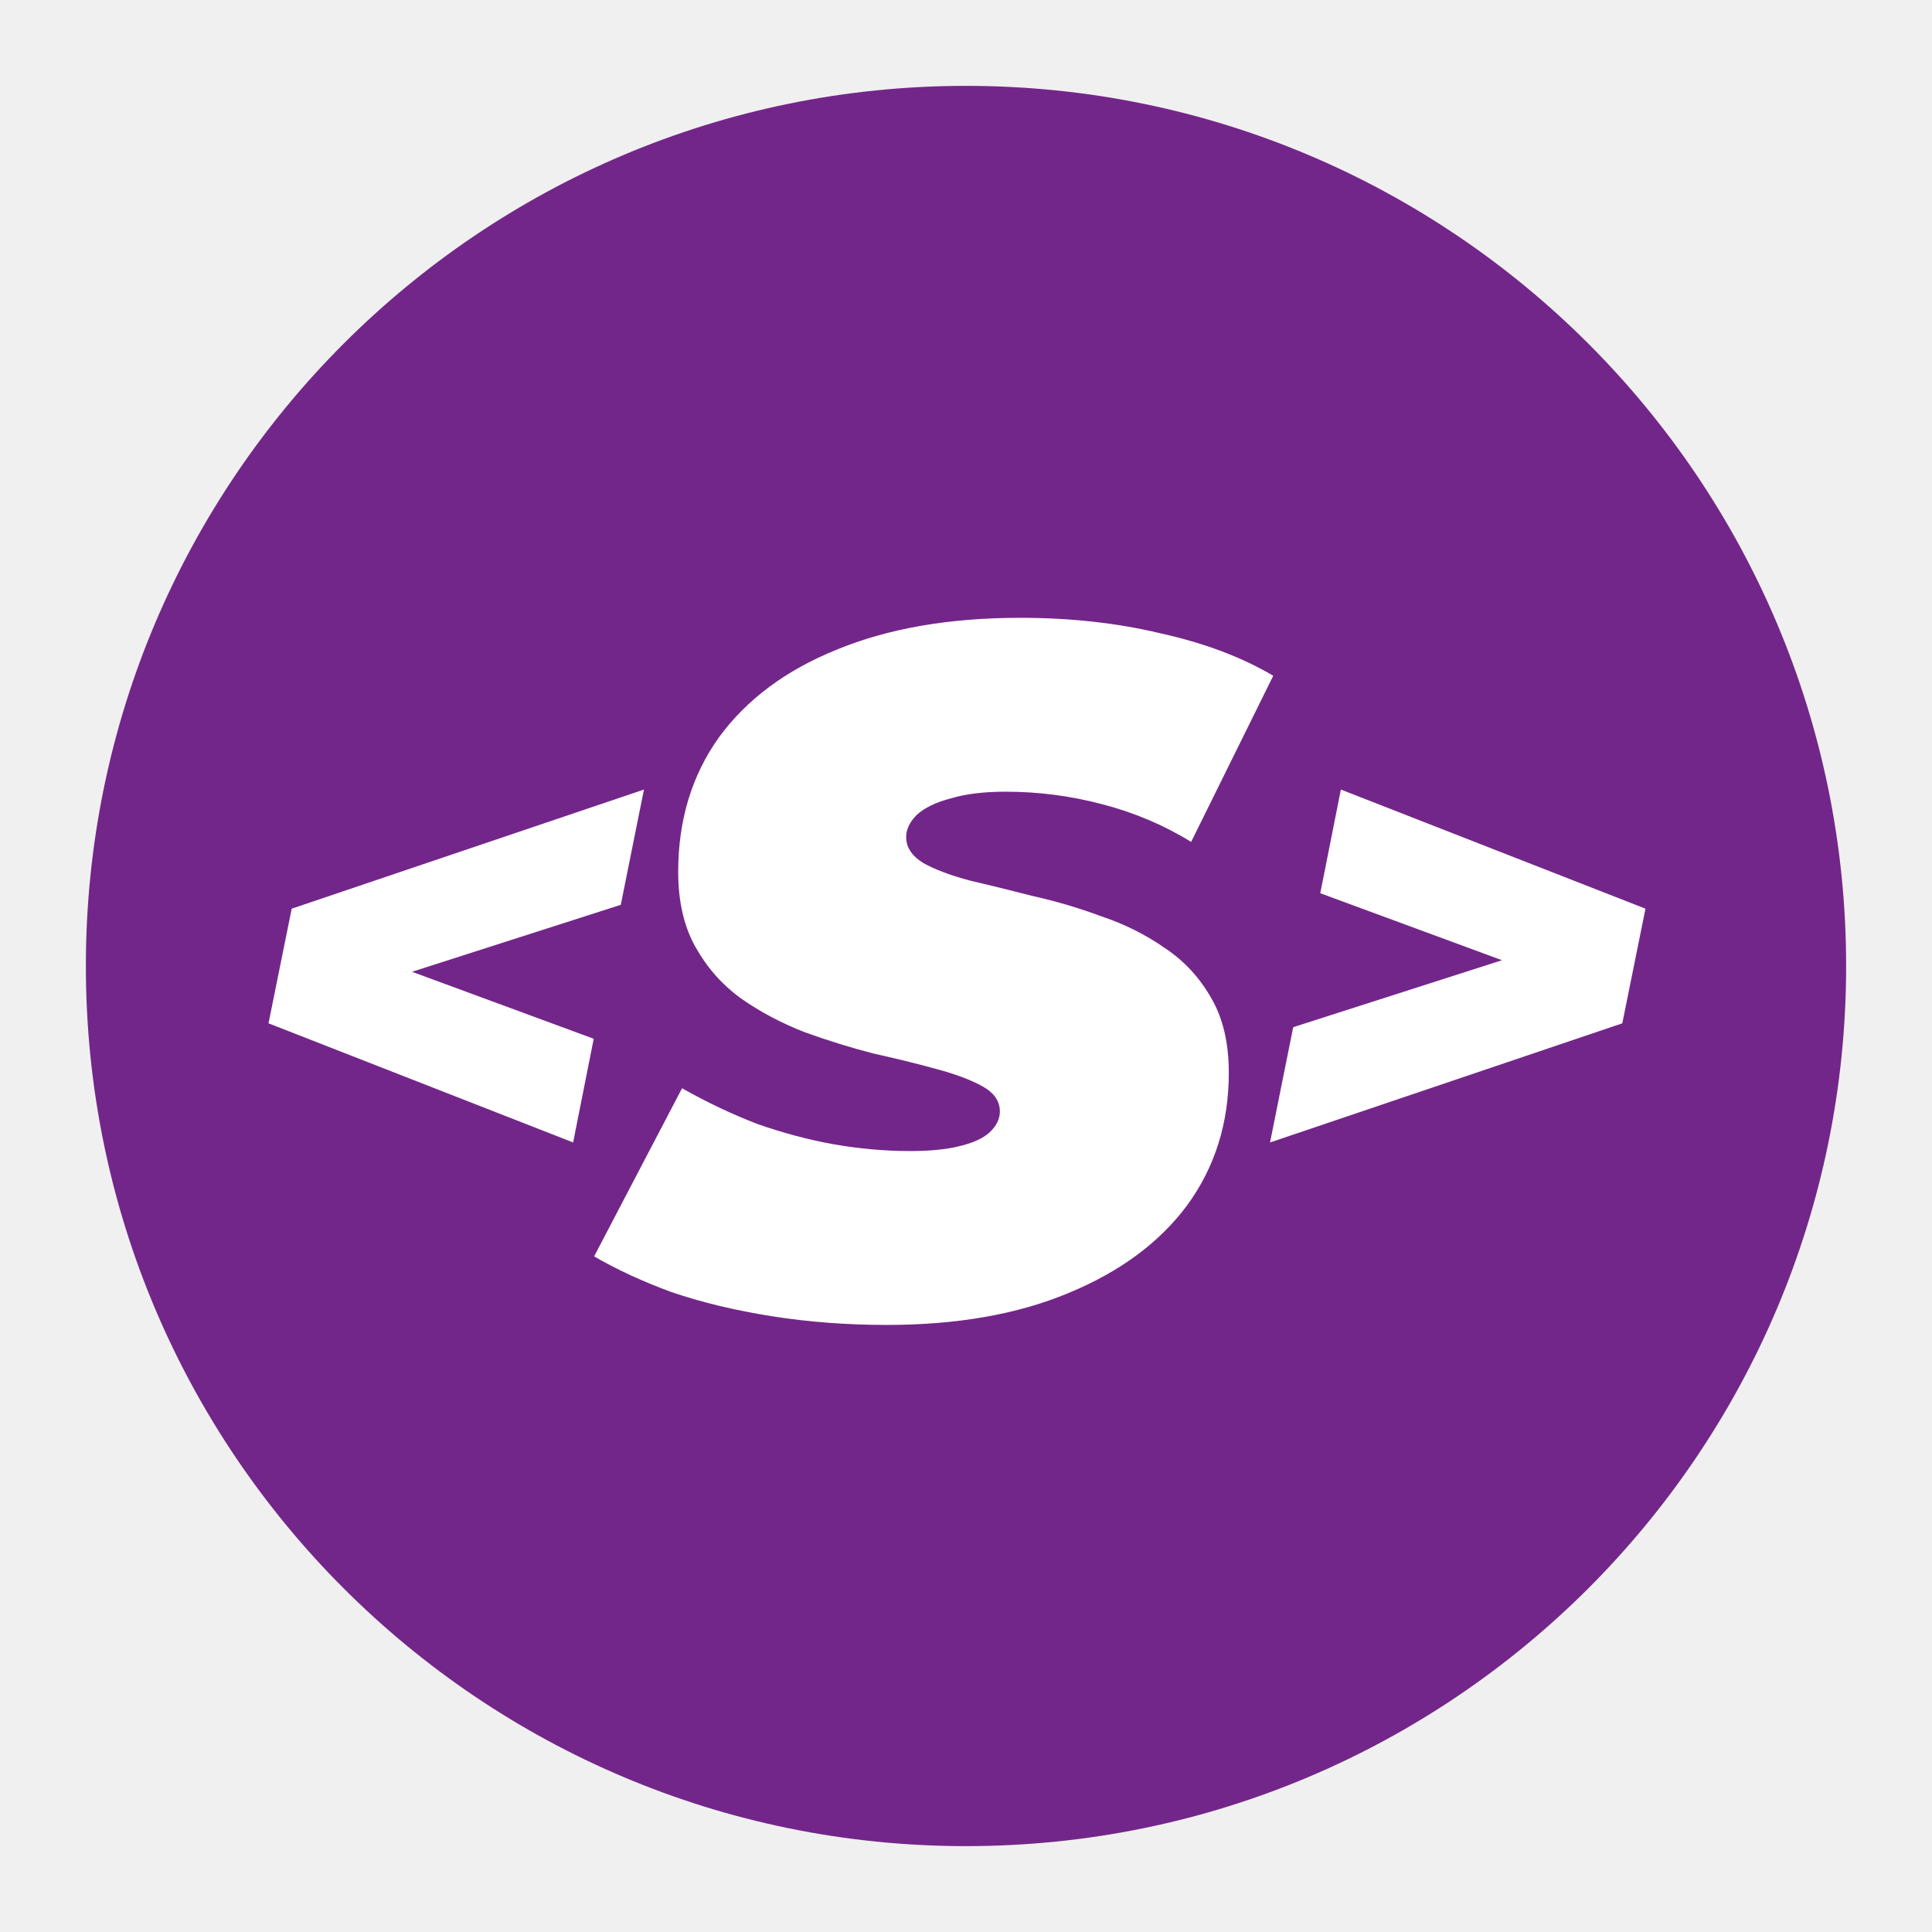
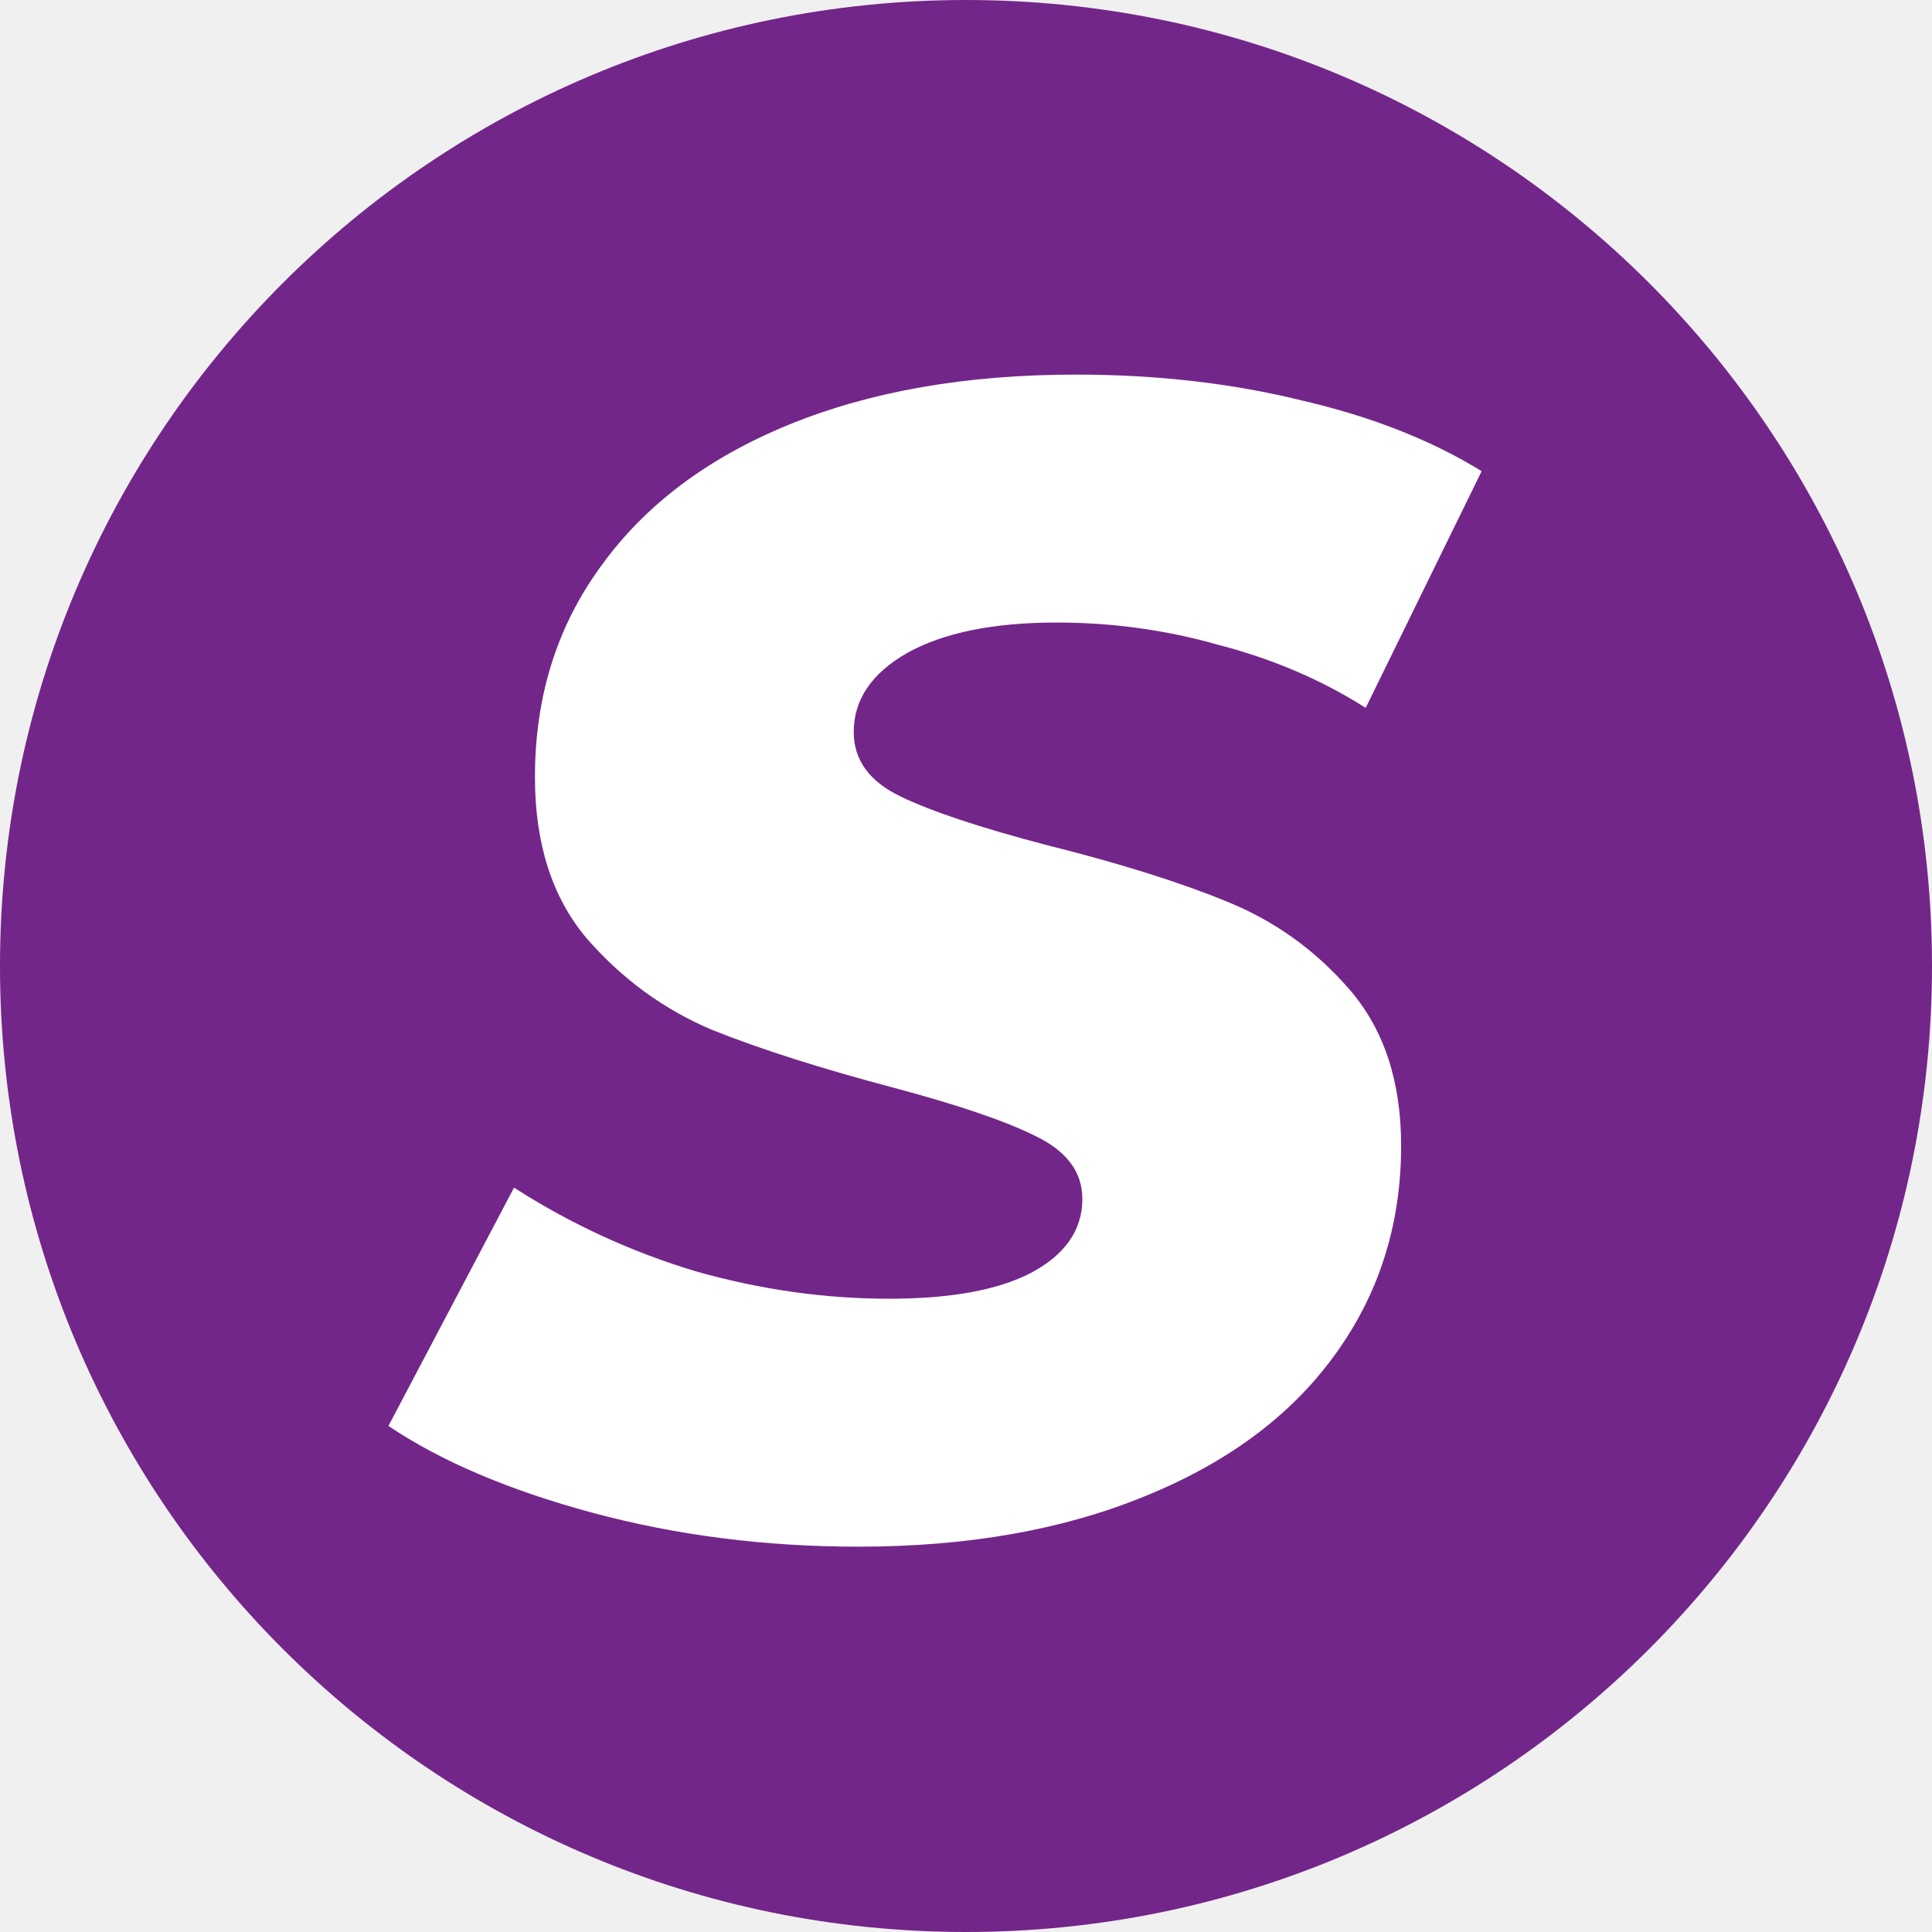
<svg xmlns="http://www.w3.org/2000/svg" width="180" height="180" viewBox="0 0 180 180" fill="none">
-   <circle cx="90" cy="90" r="82" fill="#732689" />
-   <path d="M82.625 123.44C78.905 123.44 75.335 123.17 71.915 122.63C68.495 122.09 65.375 121.34 62.555 120.38C59.795 119.36 57.395 118.25 55.355 117.05L63.545 101.39C65.885 102.71 68.225 103.82 70.565 104.72C72.965 105.56 75.335 106.19 77.675 106.61C80.075 107.03 82.445 107.24 84.785 107.24C86.645 107.24 88.175 107.09 89.375 106.79C90.635 106.49 91.565 106.07 92.165 105.53C92.825 104.93 93.155 104.27 93.155 103.55C93.155 102.59 92.615 101.81 91.535 101.21C90.455 100.61 89.015 100.07 87.215 99.59C85.475 99.11 83.525 98.63 81.365 98.15C79.265 97.61 77.135 96.95 74.975 96.17C72.815 95.33 70.835 94.28 69.035 93.02C67.295 91.76 65.885 90.17 64.805 88.25C63.725 86.33 63.185 83.99 63.185 81.23C63.185 76.43 64.445 72.26 66.965 68.72C69.545 65.18 73.205 62.45 77.945 60.53C82.745 58.55 88.445 57.56 95.045 57.56C99.725 57.56 104.075 58.04 108.095 59C112.175 59.9 115.685 61.22 118.625 62.96L110.975 78.44C108.455 76.88 105.695 75.71 102.695 74.93C99.755 74.15 96.755 73.76 93.695 73.76C91.655 73.76 89.945 73.97 88.565 74.39C87.185 74.75 86.135 75.26 85.415 75.92C84.755 76.58 84.425 77.27 84.425 77.99C84.425 78.95 84.965 79.76 86.045 80.42C87.125 81.02 88.565 81.56 90.365 82.04C92.165 82.46 94.115 82.94 96.215 83.48C98.375 83.96 100.505 84.59 102.605 85.37C104.765 86.09 106.745 87.08 108.545 88.34C110.345 89.54 111.785 91.1 112.865 93.02C113.945 94.88 114.485 97.19 114.485 99.95C114.485 104.63 113.195 108.74 110.615 112.28C108.035 115.76 104.345 118.49 99.545 120.47C94.805 122.45 89.165 123.44 82.625 123.44Z" fill="white" />
-   <path d="M59.996 73.56L57.837 84.3L29.216 93.48L30.416 87.6L55.316 96.78L53.397 106.44L25.017 95.34L27.177 84.66L59.996 73.56Z" fill="white" />
-   <path d="M118.326 106.44L120.486 95.7L149.106 86.52L147.906 92.4L123.006 83.22L124.926 73.56L153.306 84.66L151.146 95.34L118.326 106.44Z" fill="white" />
+   <g clip-path="url(#clip0_285_52)">
+     <circle cx="90" cy="90" r="90" fill="#732689" />
+     <path d="M79.99 144.1C71.29 144.1 63.04 143.05 55.24 140.95C47.44 138.85 41.09 136.15 36.19 132.85L47.89 110.65C53.19 114.05 58.84 116.65 64.84 118.45C70.84 120.15 76.84 121 82.84 121C88.54 121 92.94 120.2 96.04 118.6C99.24 116.9 100.84 114.6 100.84 111.7C100.84 109.2 99.39 107.25 96.49 105.85C93.69 104.45 89.29 102.95 83.29 101.35C76.49 99.55 70.84 97.75 66.34 95.95C61.84 94.05 57.94 91.2 54.64 87.4C51.44 83.6 49.84 78.6 49.84 72.4C49.84 64.9 51.89 58.35 55.99 52.75C60.09 47.05 65.94 42.65 73.54 39.55C81.14 36.45 90.04 34.9 100.24 34.9C107.74 34.9 114.74 35.7 121.24 37.3C127.74 38.8 133.34 41 138.04 43.9L127.24 65.95C123.14 63.35 118.59 61.4 113.59 60.1C108.69 58.7 103.64 58 98.44 58C92.54 58 87.89 58.95 84.49 60.85C81.19 62.75 79.54 65.2 79.54 68.2C79.54 70.8 80.99 72.8 83.89 74.2C86.79 75.6 91.29 77.1 97.39 78.7C104.19 80.4 109.79 82.15 114.19 83.95C118.69 85.75 122.54 88.5 125.74 92.2C128.94 95.9 130.54 100.75 130.54 106.75C130.54 114.15 128.44 120.7 124.24 126.4C120.14 132 114.24 136.35 106.54 139.45C98.94 142.55 90.09 144.1 79.99 144.1Z" fill="white" />
+   </g>
+   <defs>
+     <clipPath id="clip0_285_52">
+       <rect width="180" height="180" fill="white" />
+     </clipPath>
+   </defs>
</svg>
